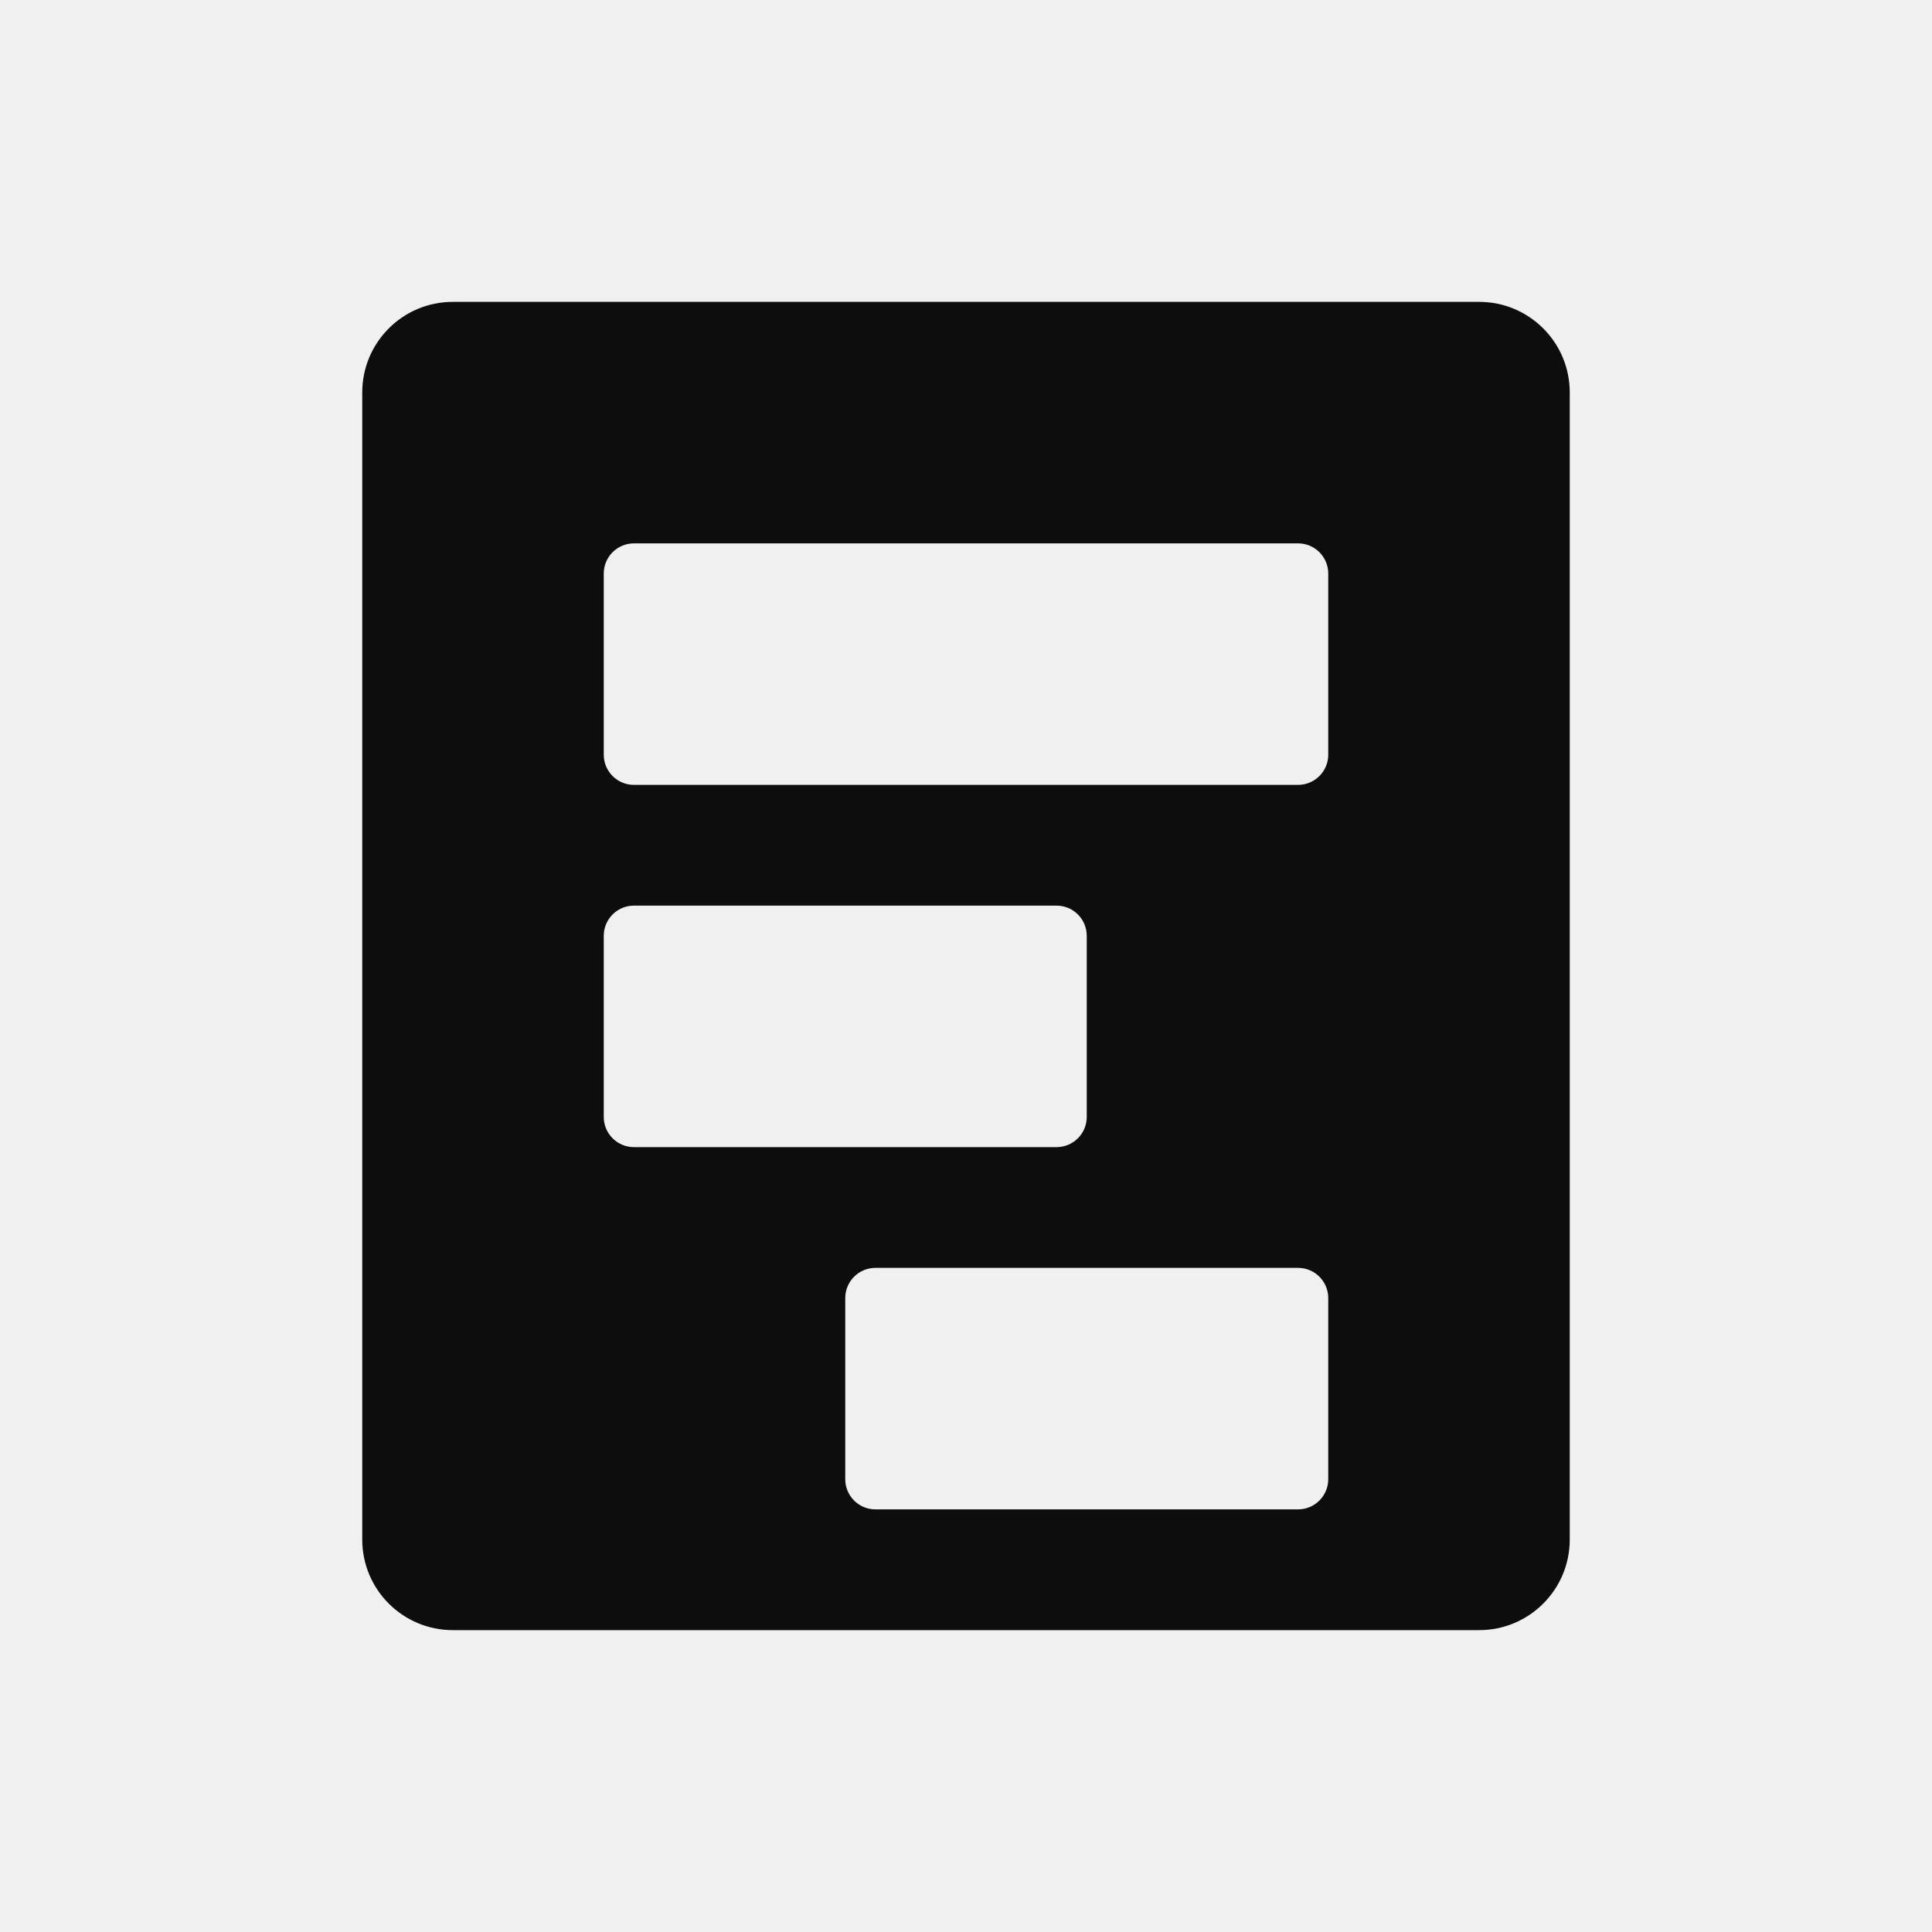
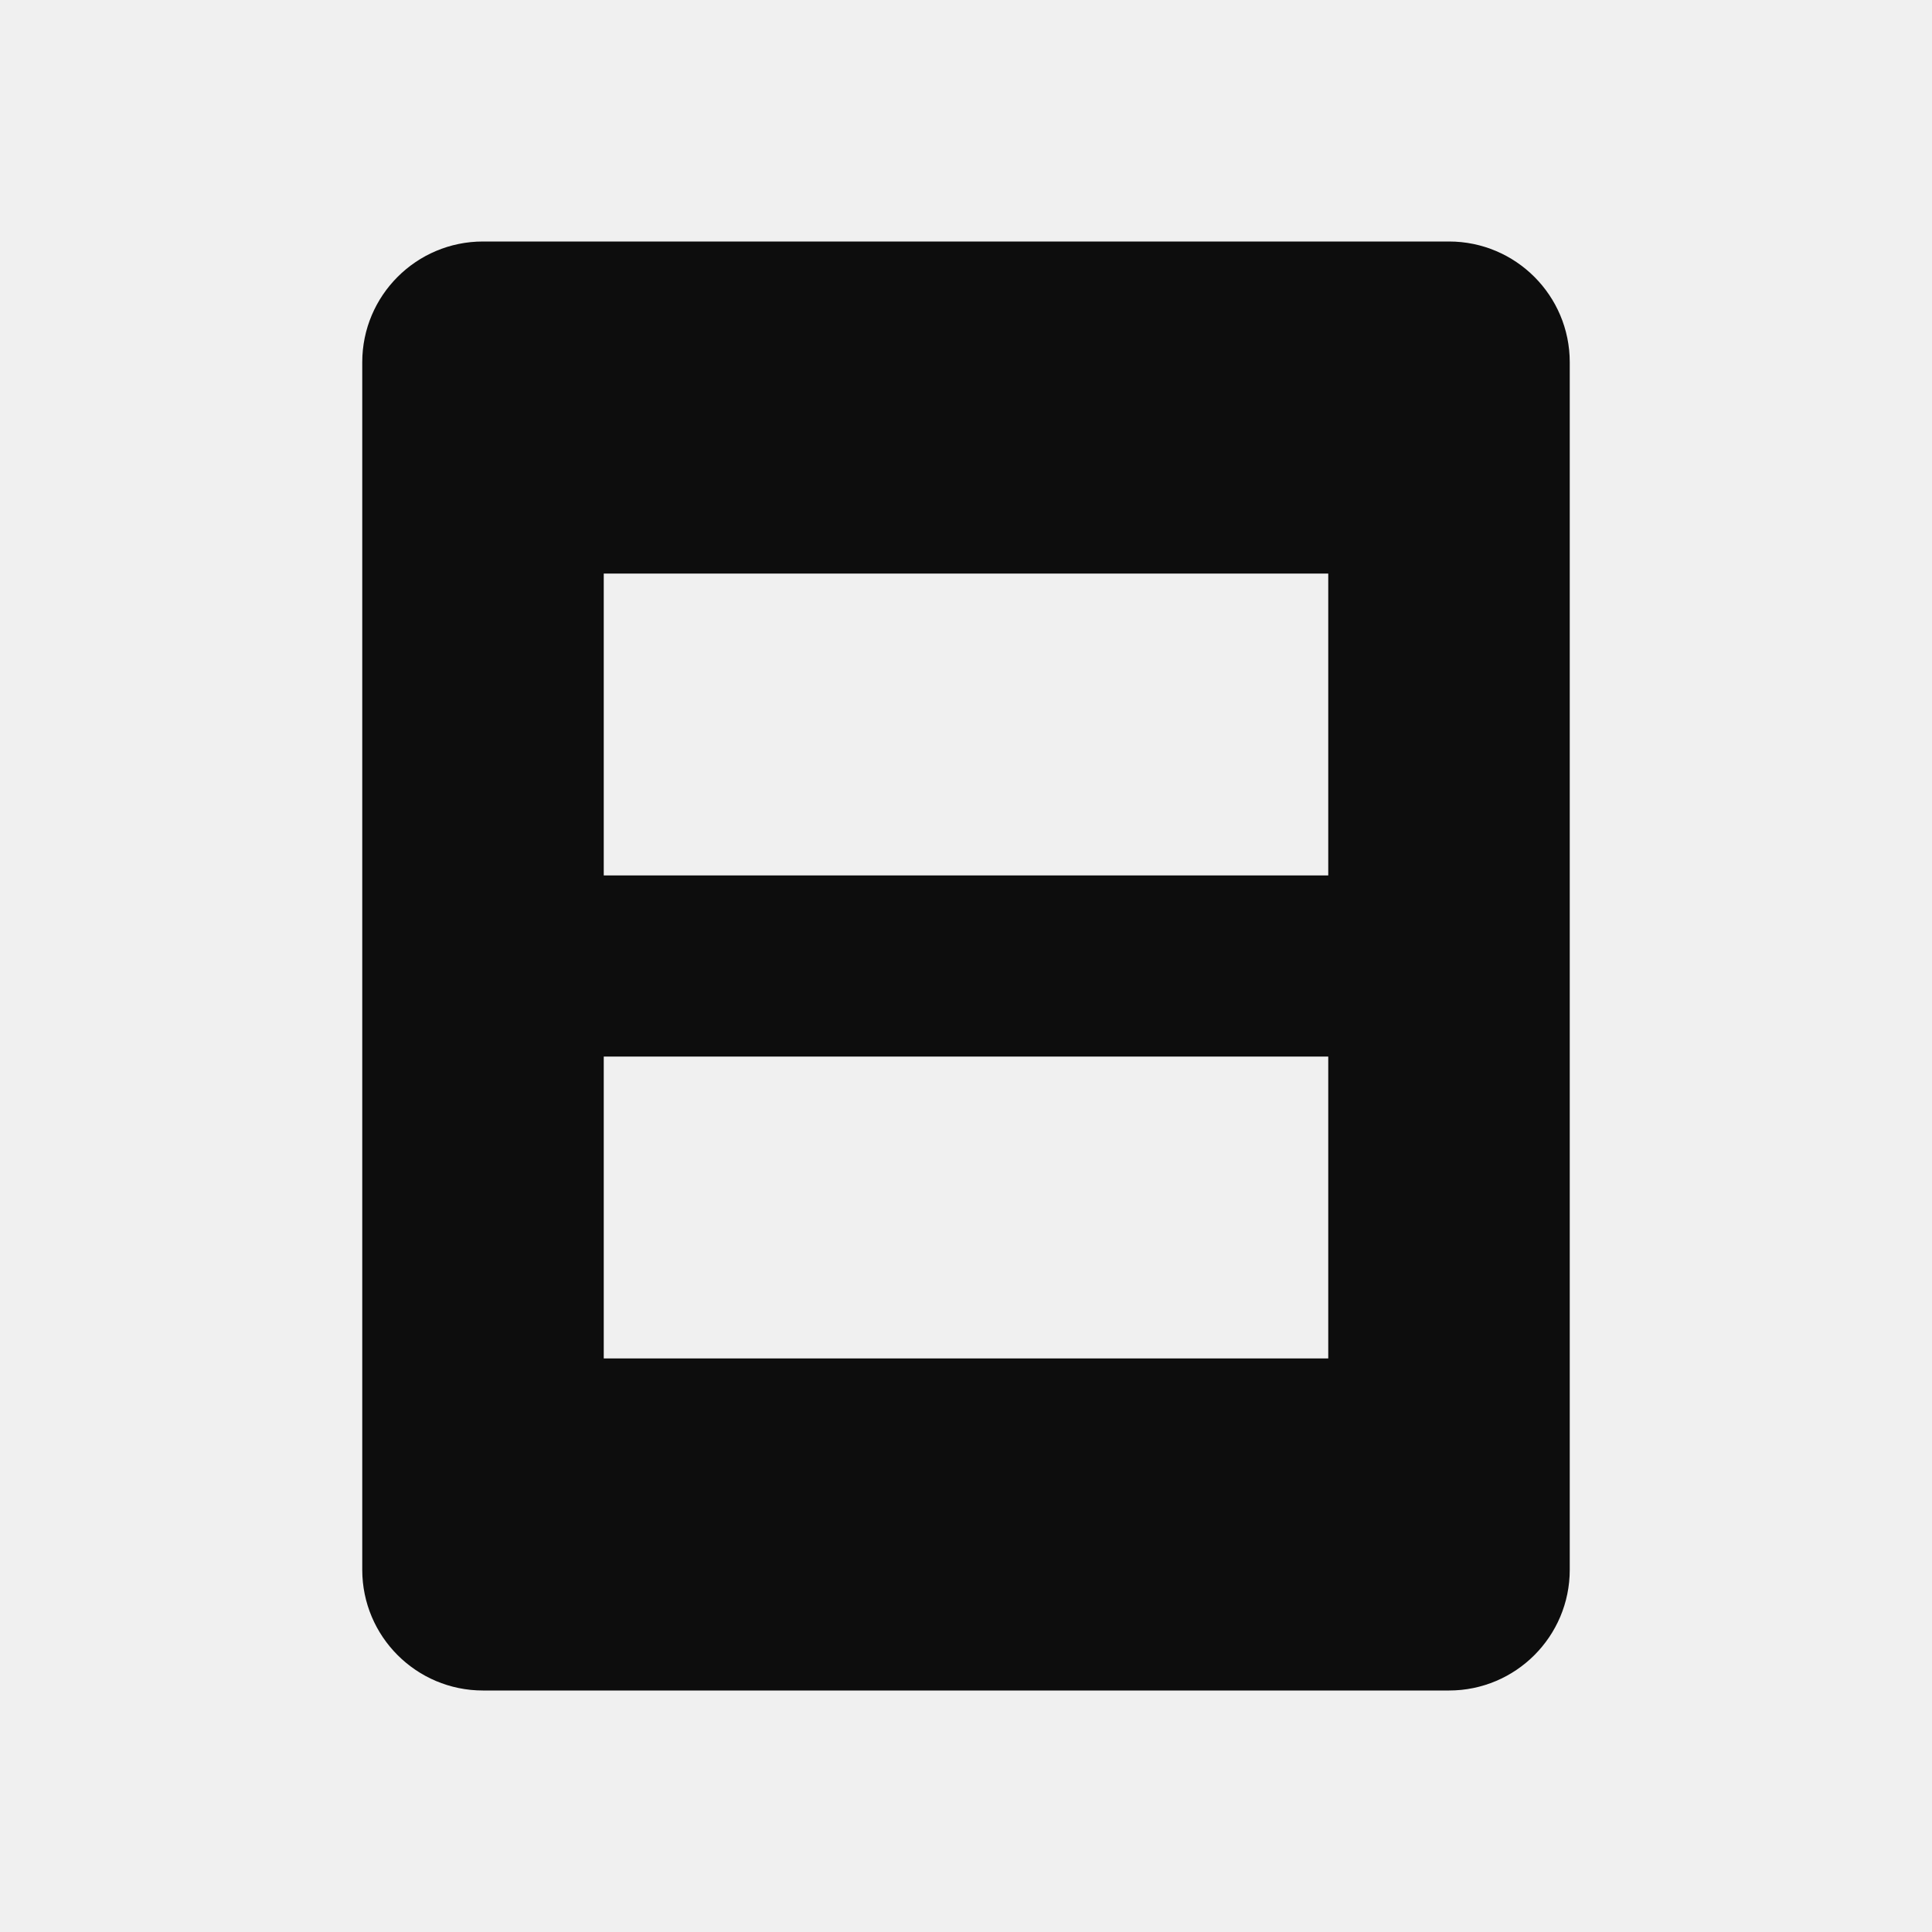
- <svg xmlns="http://www.w3.org/2000/svg" viewBox="0 0 32 32" role="img" aria-labelledby="surfaces-favicon-title">
-   <defs>
-     <mask id="surfaces-favicon-mask" maskUnits="userSpaceOnUse">
-       <rect width="32" height="32" fill="#fff" />
-       <rect x="10" y="9" width="12" height="4" rx="0.5" fill="#000" />
-       <rect x="10" y="15" width="8" height="4" rx="0.5" fill="#000" />
-       <rect x="14" y="21" width="8" height="4" rx="0.5" fill="#000" />
-     </mask>
-   </defs>
-   <rect x="6" y="5" width="20" height="22" rx="1.5" fill="#0D0D0D" mask="url(#surfaces-favicon-mask)" />
+ <svg xmlns="http://www.w3.org/2000/svg" viewBox="0 0 64 64" role="img" aria-labelledby="favicon-title favicon-desc">
+   <path fill="#0D0D0D" fill-rule="evenodd" clip-rule="evenodd" d="M16 8H48C50.209 8 52 9.791 52 12V52C52 54.209 50.209 56 48 56H16C13.791 56 12 54.209 12 52V12C12 9.791 13.791 8 16 8ZM20 19H44V29H20V19ZM20 35H44V45H20V35Z" />
</svg>
